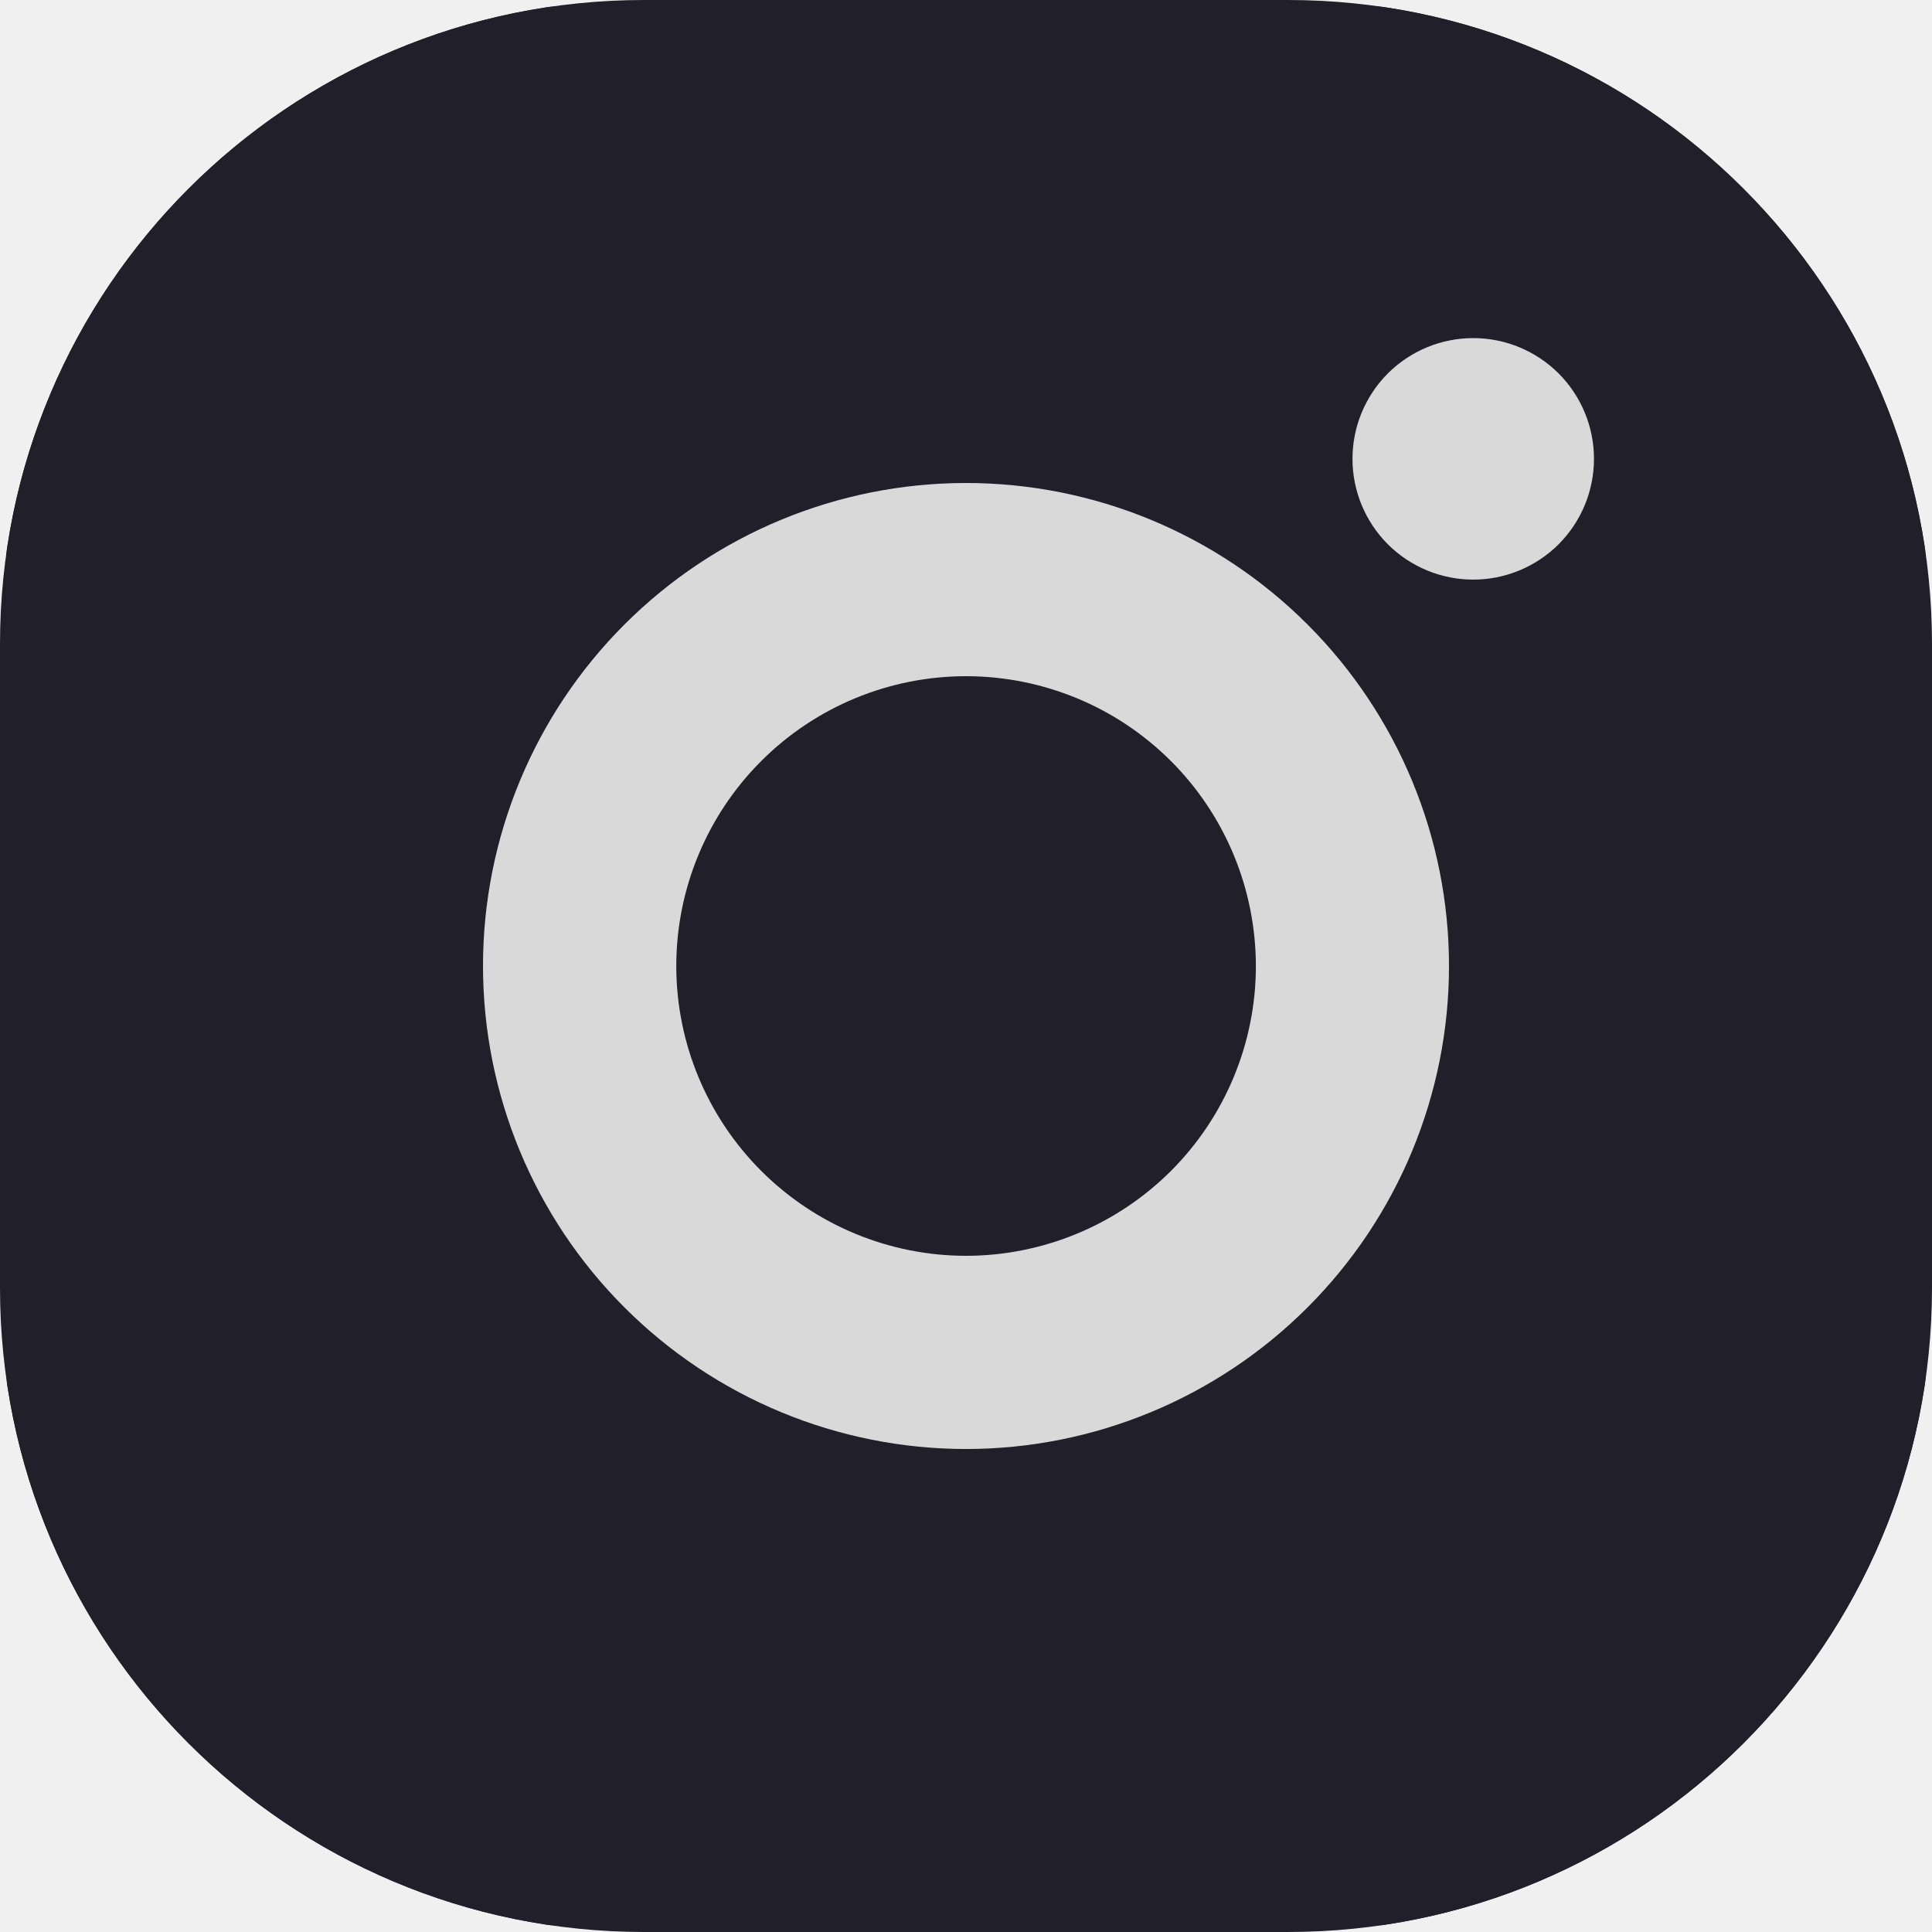
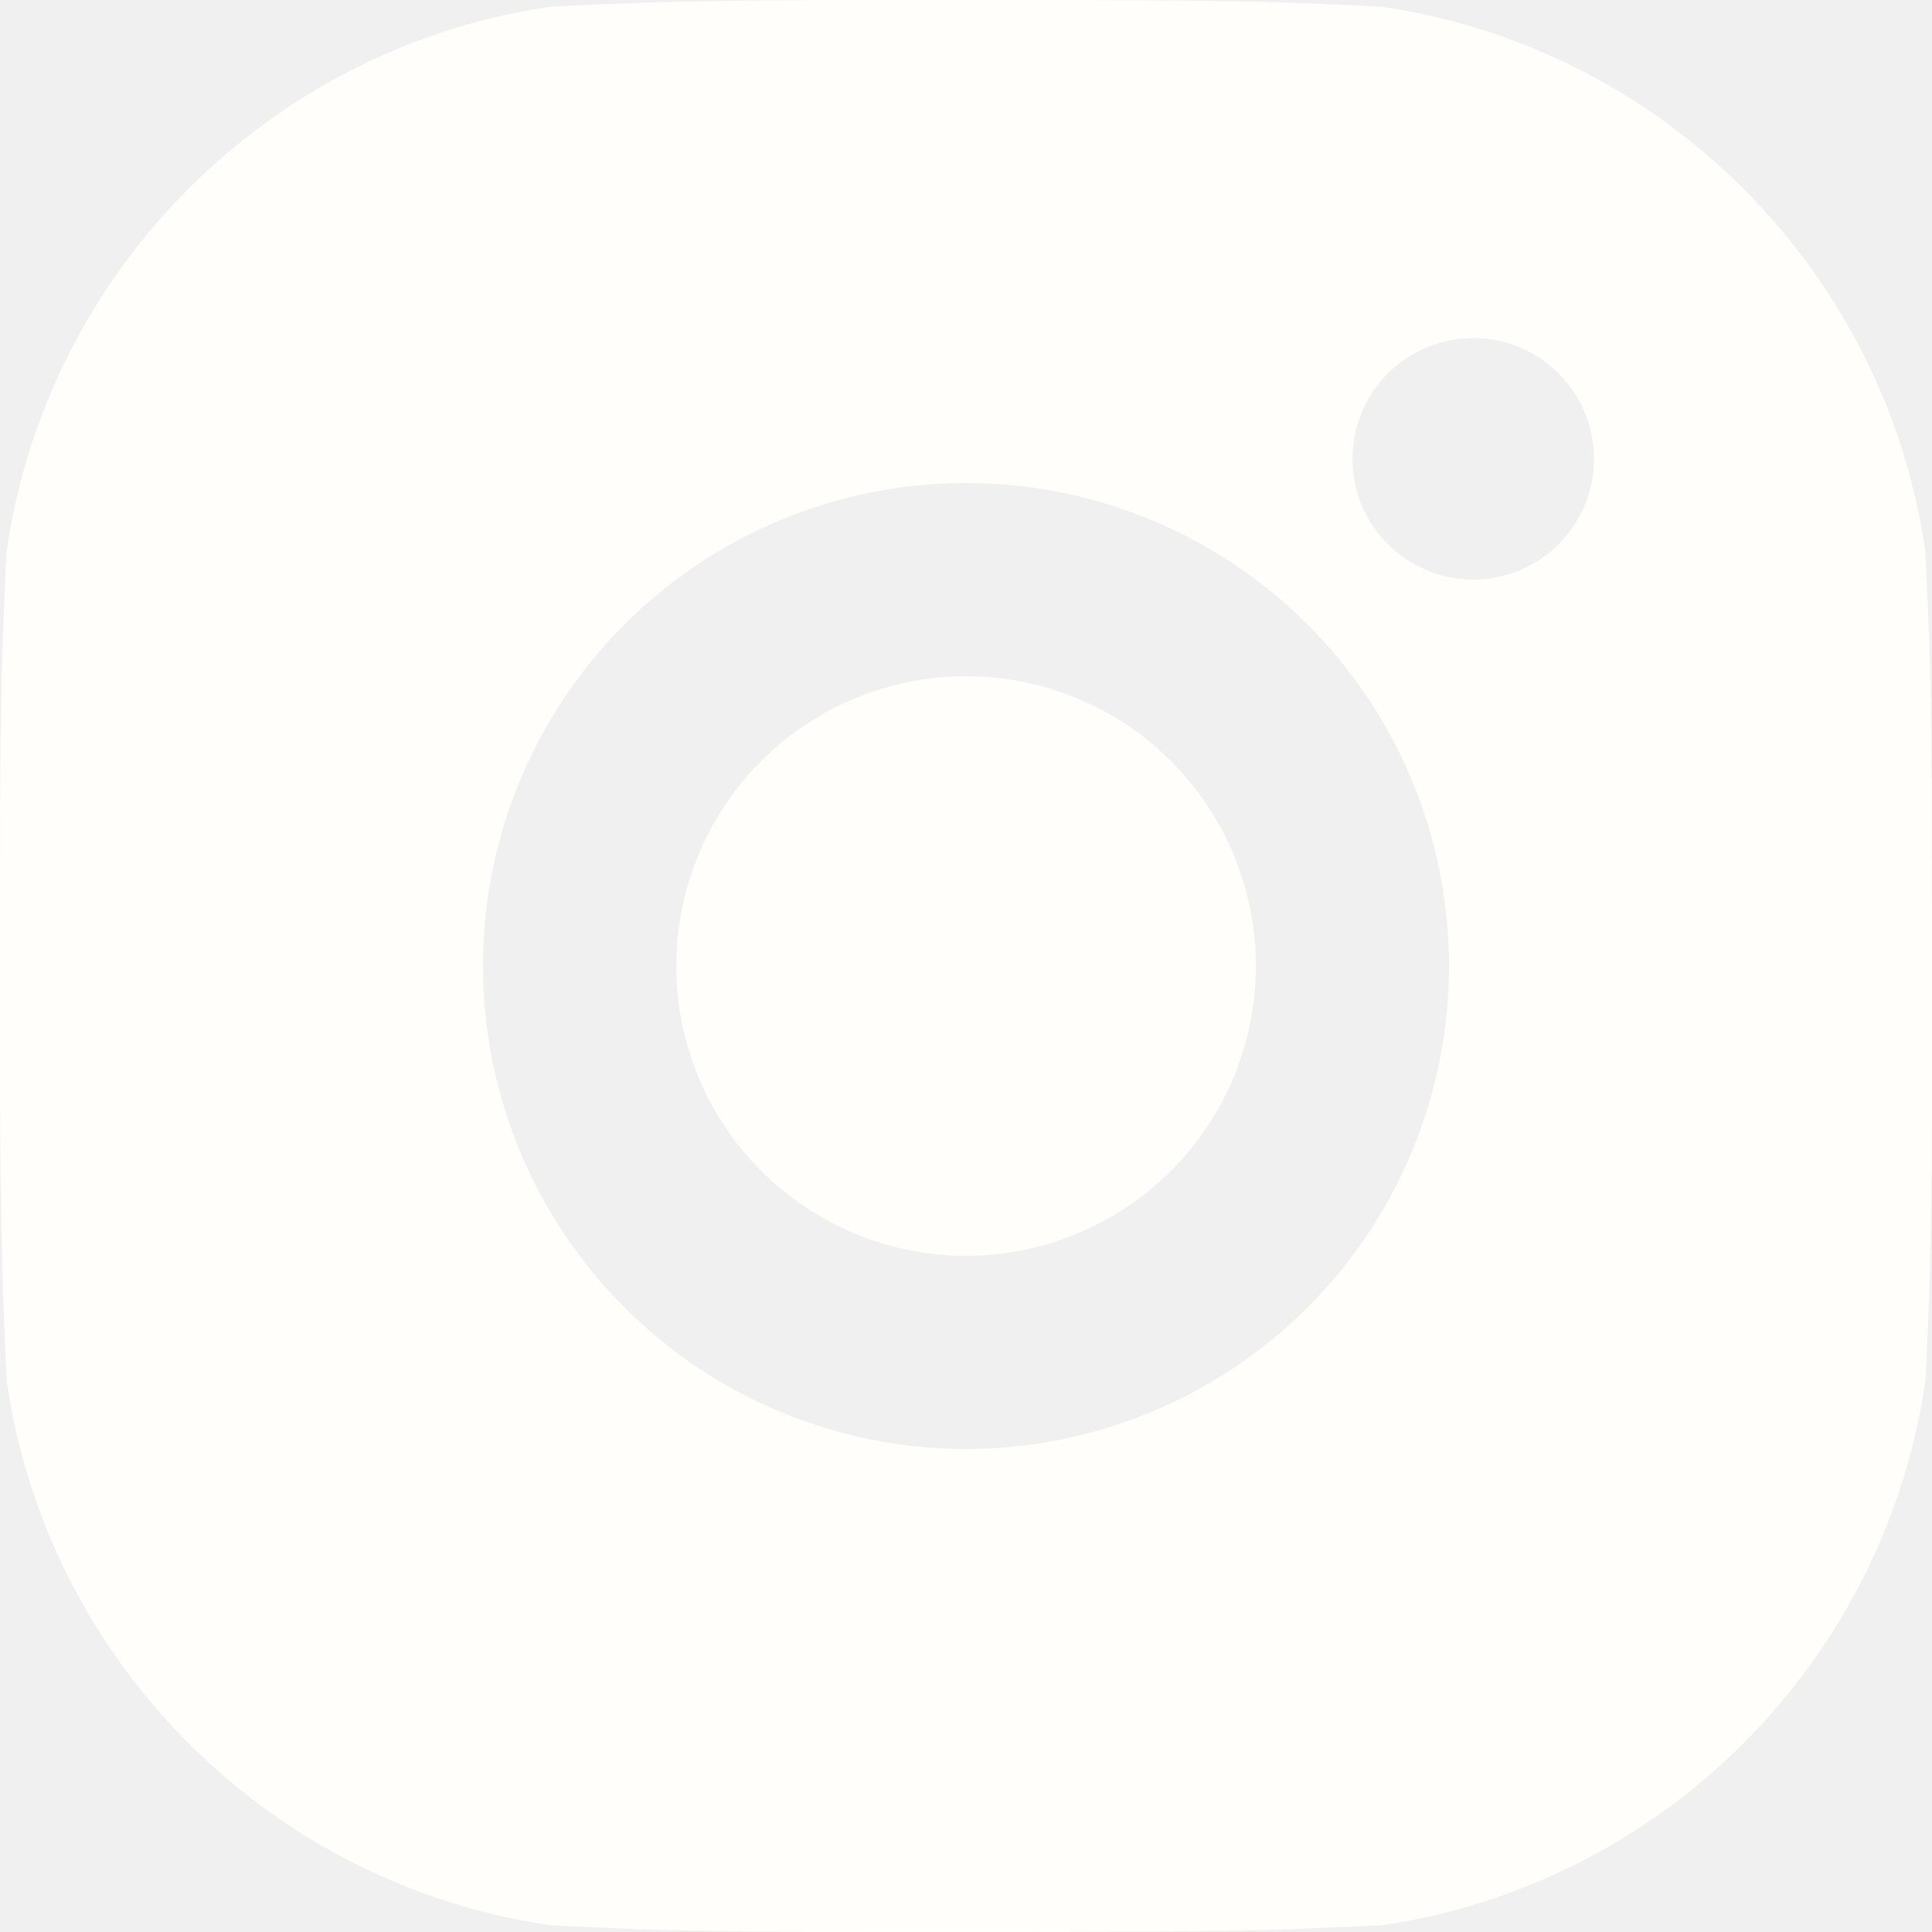
<svg xmlns="http://www.w3.org/2000/svg" width="24" height="24" viewBox="0 0 24 24" fill="none">
  <g clip-path="url(#clip0_1992_5943)">
-     <rect width="24" height="24" rx="8" fill="#211F29" />
-     <path d="M5 4H21V18H5V4Z" fill="#D9D9D9" />
-     <path d="M13.234 0C14.584 0.004 15.269 0.011 15.86 0.028L16.093 0.036C16.362 0.046 16.627 0.058 16.947 0.072C18.224 0.132 19.095 0.334 19.86 0.63C20.652 0.935 21.319 1.348 21.986 2.014C22.596 2.613 23.069 3.339 23.369 4.14C23.666 4.904 23.867 5.775 23.927 7.053C23.942 7.373 23.954 7.638 23.963 7.908L23.971 8.141C23.989 8.731 23.996 9.416 23.998 10.766L24 11.661V13.233C24.002 14.108 23.993 14.984 23.972 15.859L23.965 16.092C23.955 16.362 23.943 16.627 23.929 16.946C23.869 18.224 23.665 19.094 23.369 19.86C23.069 20.66 22.596 21.386 21.986 21.986C21.386 22.596 20.661 23.069 19.86 23.369C19.095 23.666 18.224 23.867 16.947 23.927L16.093 23.963L15.86 23.971C15.269 23.987 14.584 23.996 13.234 23.998L12.338 23.999H10.768C9.892 24.003 9.016 23.993 8.141 23.972L7.908 23.965C7.623 23.954 7.339 23.941 7.054 23.927C5.777 23.867 4.906 23.666 4.14 23.369C3.34 23.068 2.615 22.596 2.015 21.986C1.405 21.386 0.932 20.661 0.631 19.86C0.334 19.095 0.133 18.224 0.073 16.946L0.037 16.092L0.031 15.859C0.009 14.984 -0.001 14.109 0.001 13.233V10.766C-0.003 9.891 0.006 9.016 0.027 8.141L0.035 7.908C0.045 7.638 0.057 7.373 0.071 7.053C0.131 5.775 0.333 4.905 0.629 4.14C0.931 3.339 1.405 2.613 2.017 2.014C2.616 1.403 3.34 0.931 4.14 0.63C4.906 0.334 5.776 0.132 7.054 0.072C7.373 0.058 7.639 0.046 7.908 0.036L8.141 0.029C9.016 0.007 9.891 -0.002 10.767 0.001L13.234 0ZM12 6C10.409 6 8.883 6.632 7.758 7.757C6.632 8.882 6 10.408 6 12C6 13.591 6.632 15.117 7.758 16.242C8.883 17.367 10.409 18 12 18C13.591 18 15.117 17.367 16.242 16.242C17.368 15.117 18 13.591 18 12C18 10.408 17.368 8.882 16.242 7.757C15.117 6.632 13.591 6 12 6ZM12 8.4C12.473 8.4 12.941 8.493 13.378 8.674C13.815 8.854 14.211 9.12 14.546 9.454C14.88 9.788 15.145 10.185 15.326 10.621C15.507 11.058 15.6 11.526 15.601 11.999C15.601 12.472 15.508 12.94 15.327 13.377C15.146 13.814 14.881 14.21 14.547 14.545C14.212 14.879 13.816 15.144 13.379 15.325C12.942 15.506 12.474 15.6 12.001 15.6C11.046 15.6 10.131 15.22 9.456 14.545C8.781 13.87 8.401 12.954 8.401 12C8.401 11.045 8.781 10.129 9.456 9.454C10.131 8.779 11.046 8.4 12.001 8.4M18.301 4.2C17.903 4.2 17.522 4.358 17.24 4.639C16.959 4.921 16.801 5.302 16.801 5.7C16.801 6.098 16.959 6.479 17.24 6.761C17.522 7.042 17.903 7.2 18.301 7.2C18.699 7.2 19.08 7.042 19.362 6.761C19.643 6.479 19.801 6.098 19.801 5.7C19.801 5.302 19.643 4.921 19.362 4.639C19.08 4.358 18.699 4.2 18.301 4.2Z" fill="#211F29" />
+     <path d="M13.234 0C14.584 0.004 15.269 0.011 15.86 0.028L16.093 0.036C16.362 0.046 16.627 0.058 16.947 0.072C18.224 0.132 19.095 0.334 19.86 0.63C20.652 0.935 21.319 1.348 21.986 2.014C22.596 2.613 23.069 3.339 23.369 4.14C23.666 4.904 23.867 5.775 23.927 7.053C23.942 7.373 23.954 7.638 23.963 7.908L23.971 8.141C23.989 8.731 23.996 9.416 23.998 10.766L24 11.661V13.233C24.002 14.108 23.993 14.984 23.972 15.859L23.965 16.092C23.955 16.362 23.943 16.627 23.929 16.946C23.869 18.224 23.665 19.094 23.369 19.86C23.069 20.66 22.596 21.386 21.986 21.986C21.386 22.596 20.661 23.069 19.86 23.369C19.095 23.666 18.224 23.867 16.947 23.927L16.093 23.963L15.86 23.971C15.269 23.987 14.584 23.996 13.234 23.998L12.338 23.999H10.768C9.892 24.003 9.016 23.993 8.141 23.972L7.908 23.965C7.623 23.954 7.339 23.941 7.054 23.927C5.777 23.867 4.906 23.666 4.14 23.369C3.34 23.068 2.615 22.596 2.015 21.986C1.405 21.386 0.932 20.661 0.631 19.86C0.334 19.095 0.133 18.224 0.073 16.946L0.037 16.092L0.031 15.859C0.009 14.984 -0.001 14.109 0.001 13.233V10.766C-0.003 9.891 0.006 9.016 0.027 8.141L0.035 7.908C0.045 7.638 0.057 7.373 0.071 7.053C0.131 5.775 0.333 4.905 0.629 4.14C0.931 3.339 1.405 2.613 2.017 2.014C2.616 1.403 3.34 0.931 4.14 0.63C4.906 0.334 5.776 0.132 7.054 0.072C7.373 0.058 7.639 0.046 7.908 0.036L8.141 0.029C9.016 0.007 9.891 -0.002 10.767 0.001L13.234 0ZM12 6C10.409 6 8.883 6.632 7.758 7.757C6.632 8.882 6 10.408 6 12C6 13.591 6.632 15.117 7.758 16.242C8.883 17.367 10.409 18 12 18C13.591 18 15.117 17.367 16.242 16.242C17.368 15.117 18 13.591 18 12C18 10.408 17.368 8.882 16.242 7.757C15.117 6.632 13.591 6 12 6ZM12 8.4C12.473 8.4 12.941 8.493 13.378 8.674C13.815 8.854 14.211 9.12 14.546 9.454C14.88 9.788 15.145 10.185 15.326 10.621C15.507 11.058 15.6 11.526 15.601 11.999C15.601 12.472 15.508 12.94 15.327 13.377C15.146 13.814 14.881 14.21 14.547 14.545C14.212 14.879 13.816 15.144 13.379 15.325C12.942 15.506 12.474 15.6 12.001 15.6C11.046 15.6 10.131 15.22 9.456 14.545C8.781 13.87 8.401 12.954 8.401 12C8.401 11.045 8.781 10.129 9.456 9.454C10.131 8.779 11.046 8.4 12.001 8.4M18.301 4.2C17.903 4.2 17.522 4.358 17.24 4.639C16.959 4.921 16.801 5.302 16.801 5.7C16.801 6.098 16.959 6.479 17.24 6.761C17.522 7.042 17.903 7.2 18.301 7.2C18.699 7.2 19.08 7.042 19.362 6.761C19.643 6.479 19.801 6.098 19.801 5.7C19.801 5.302 19.643 4.921 19.362 4.639C19.08 4.358 18.699 4.2 18.301 4.2Z" fill="#FFFEFA" />
  </g>
  <defs>
    <clipPath id="clip0_1992_5943">
      <rect width="24" height="24" rx="8" fill="white" />
    </clipPath>
  </defs>
</svg>
